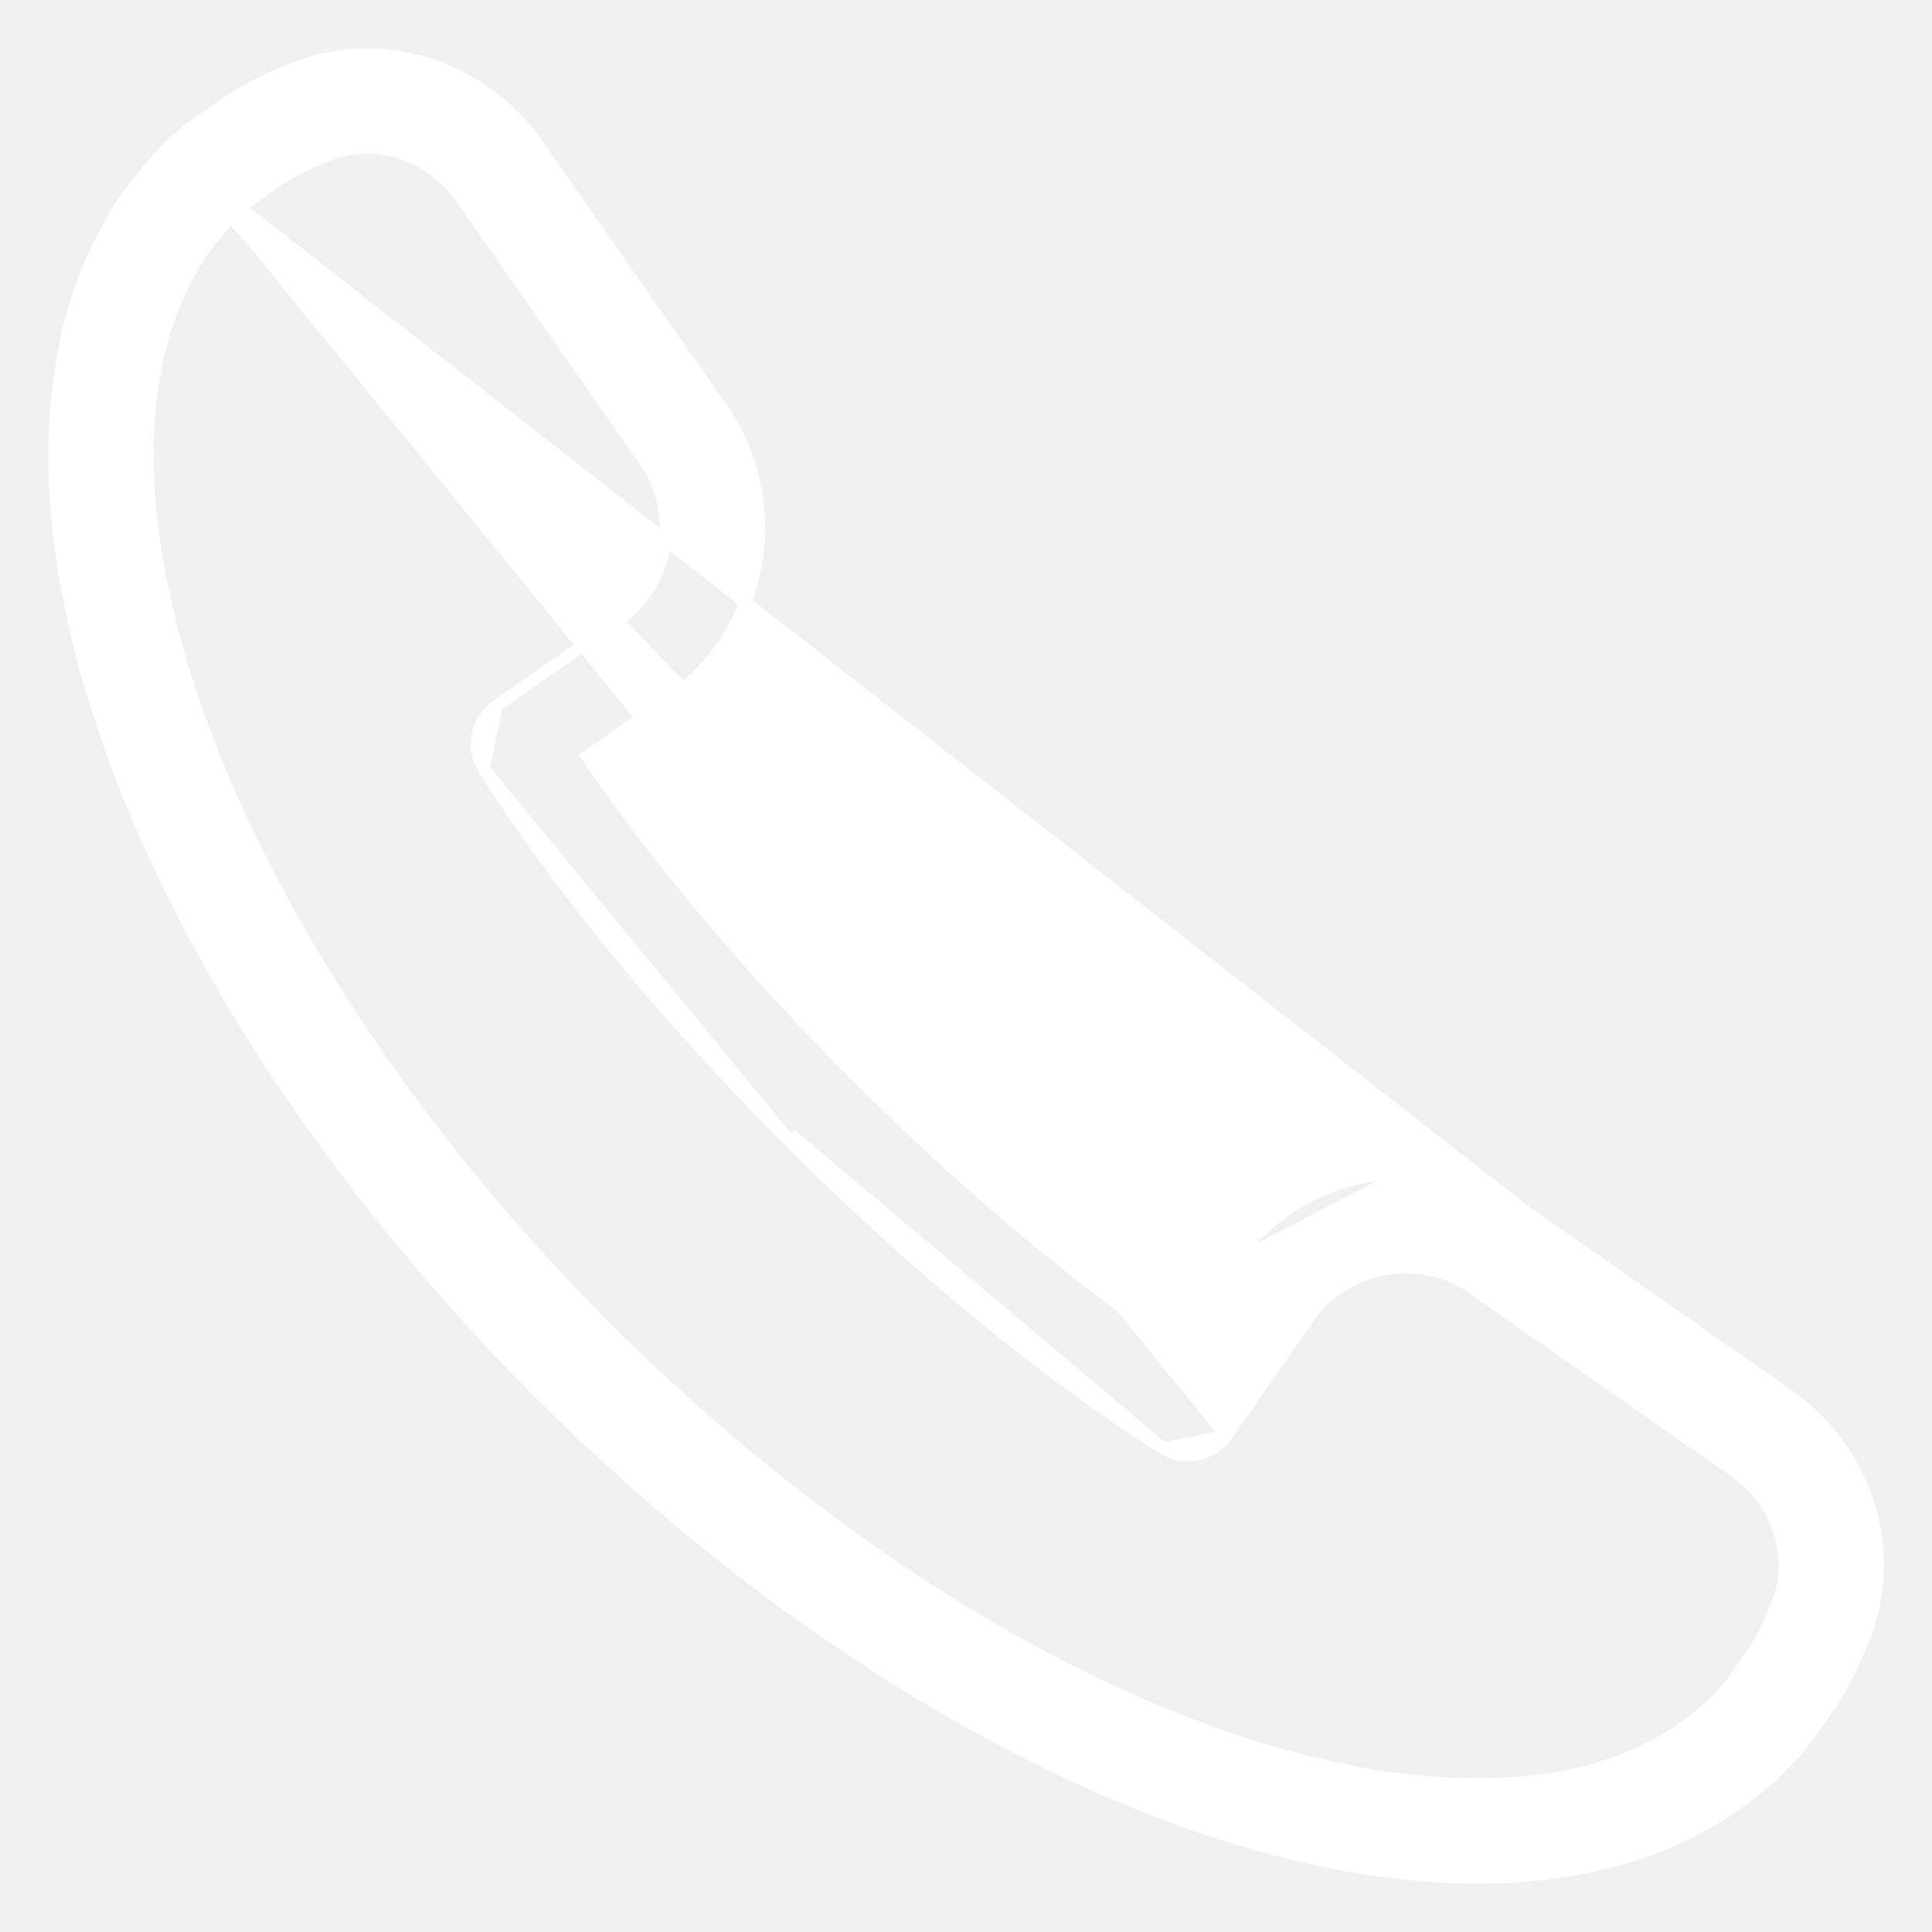
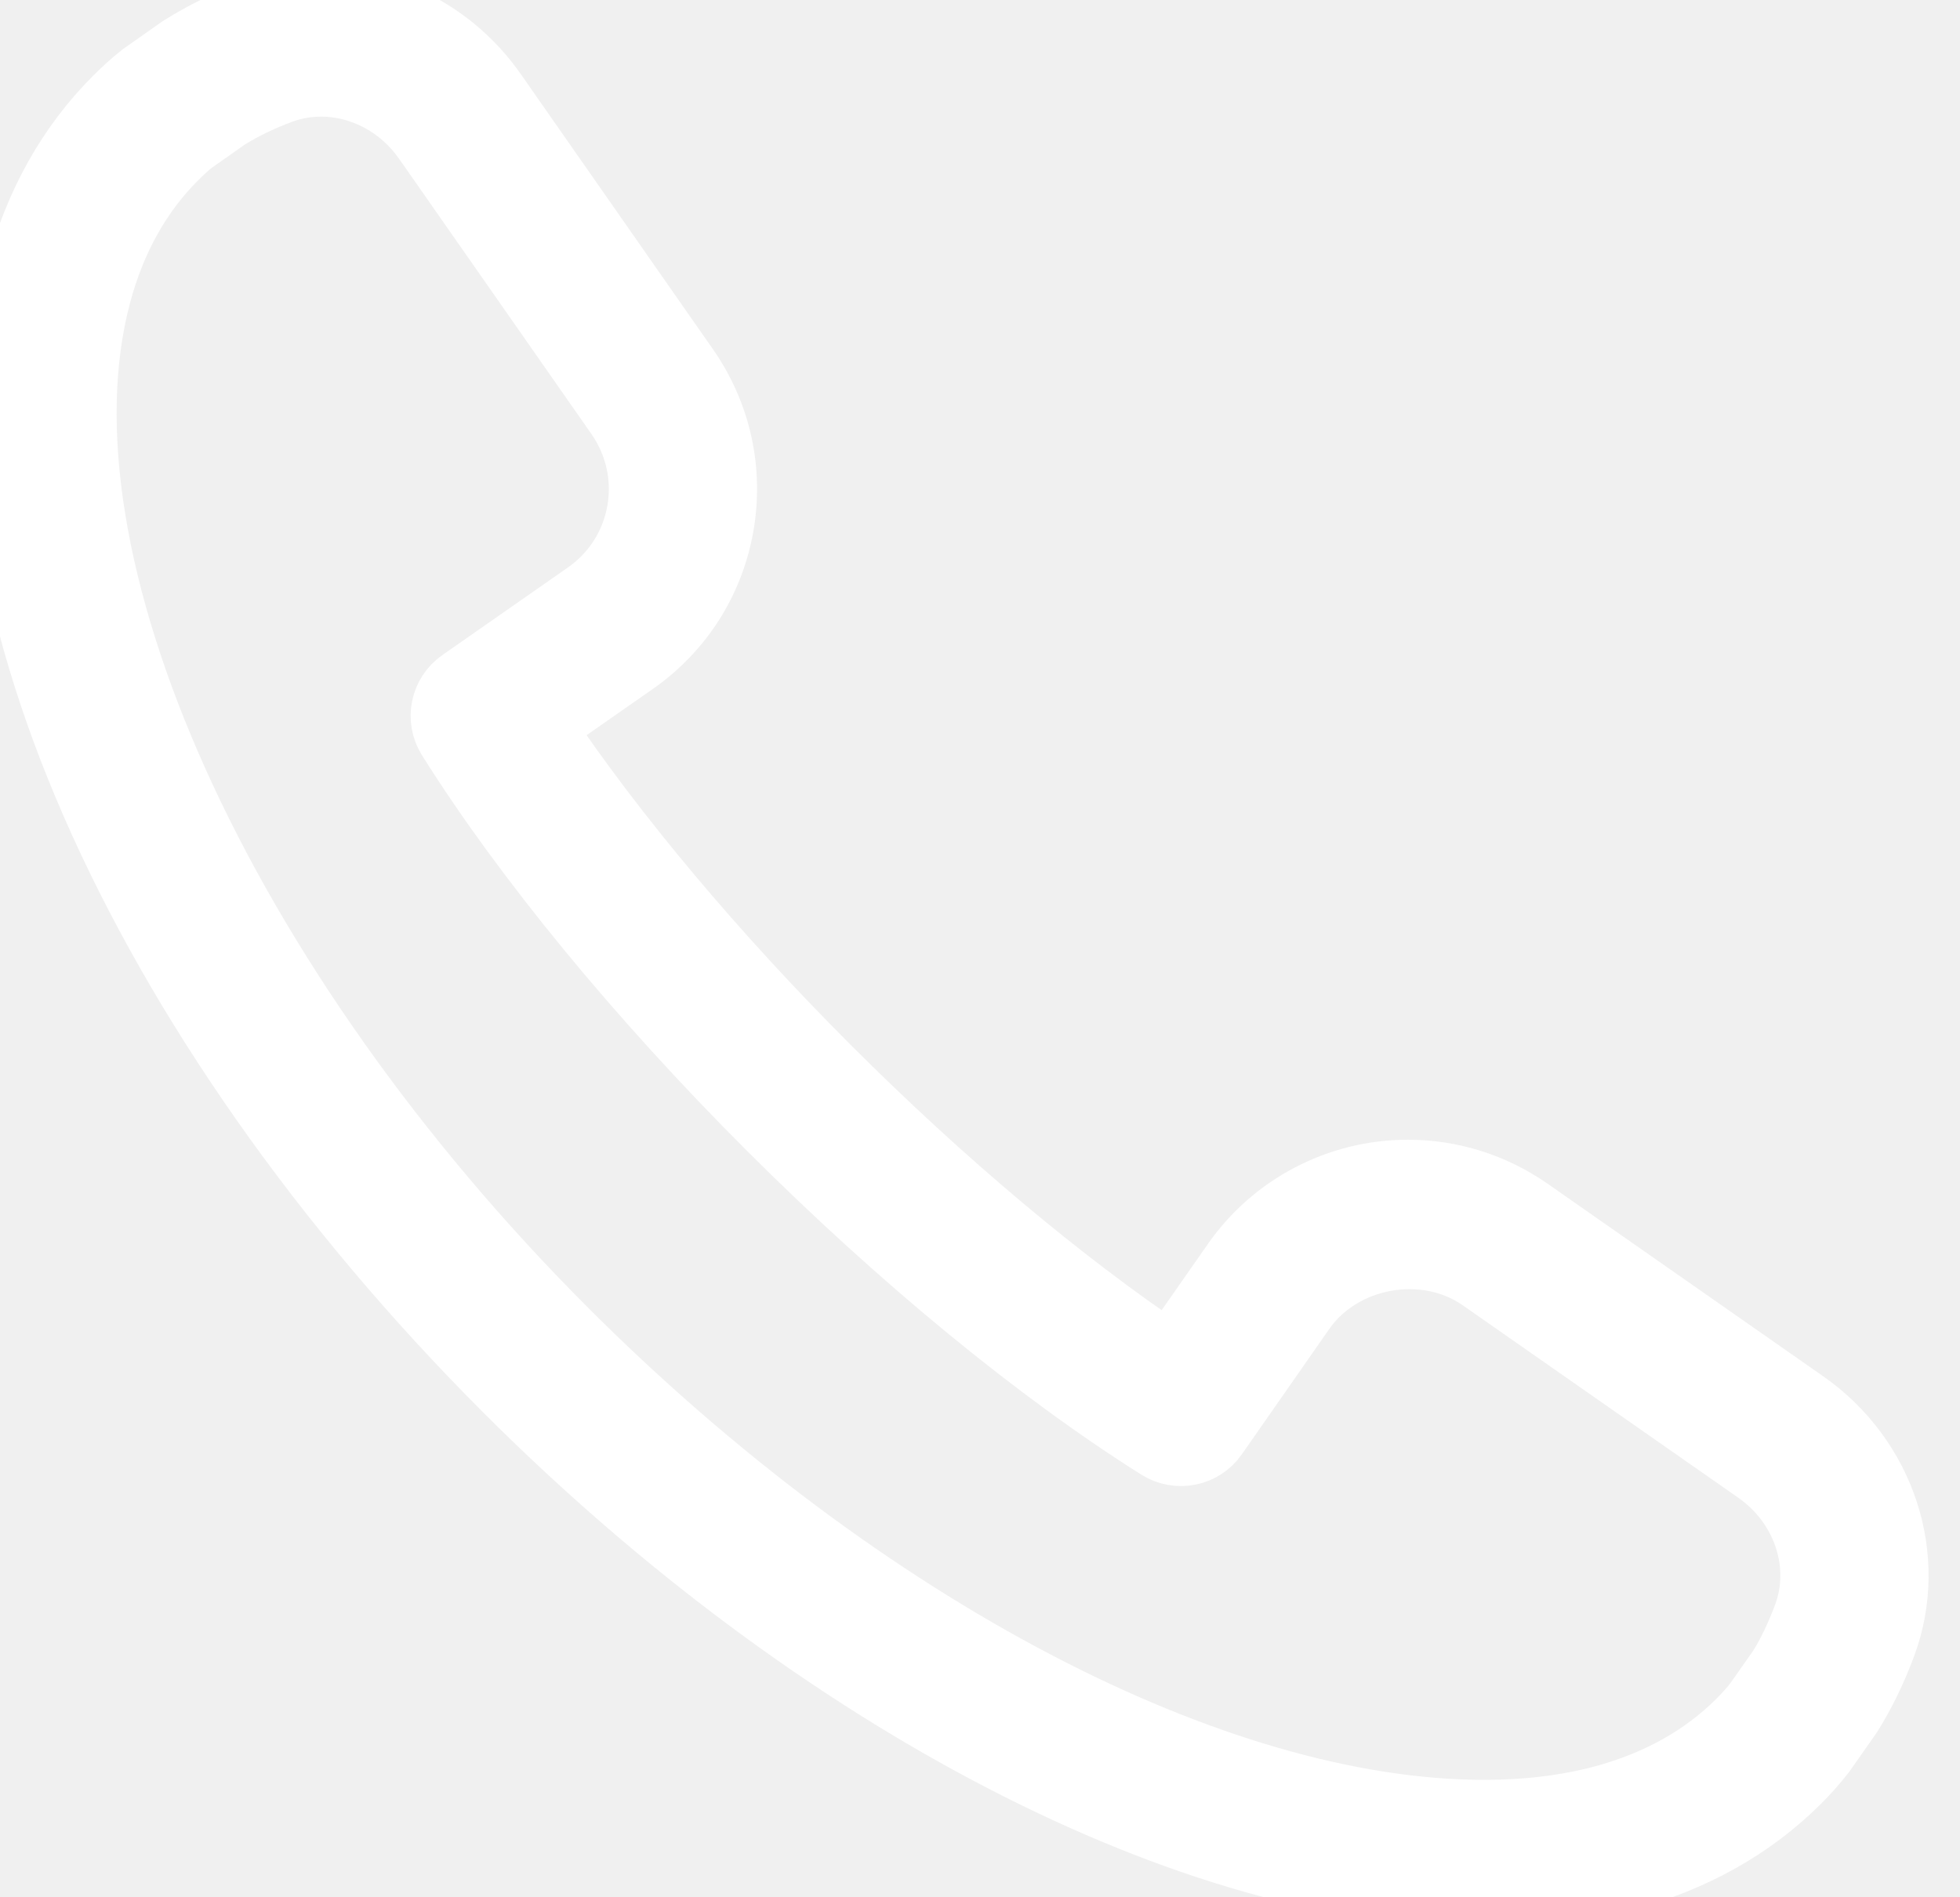
- <svg xmlns="http://www.w3.org/2000/svg" width="32" height="32" viewBox="0 0 32 32" fill="none">
-   <path d="M25.25 20.054L25.25 20.054L29.606 23.098L29.549 23.18L29.606 23.098C30.895 23.998 31.43 25.625 30.901 27.055L30.901 27.056C30.75 27.463 30.567 27.84 30.355 28.177L30.353 28.181L30.353 28.181L29.929 28.786L29.926 28.79L29.926 28.79C29.786 28.97 29.656 29.113 29.52 29.249C28.773 29.997 27.828 30.526 26.715 30.823L26.715 30.823C26.027 31.007 25.274 31.1 24.478 31.1H24.478H24.478H24.478H24.477H24.477H24.477H24.477H24.477H24.477H24.477H24.477H24.477H24.477H24.477H24.477H24.477H24.477H24.477H24.477H24.477C19.831 31.099 13.878 28.014 8.934 23.069C5.988 20.123 3.734 16.867 2.374 13.755C1.015 10.645 0.544 7.669 1.179 5.288L1.179 5.288C1.477 4.175 2.006 3.231 2.753 2.484L25.25 20.054ZM25.25 20.054C24.663 19.645 23.978 19.429 23.267 19.429M25.25 20.054L23.267 19.429M3.845 3.576L3.845 3.576C3.295 4.126 2.899 4.835 2.671 5.687C2.122 7.748 2.591 10.453 3.889 13.335C5.186 16.213 7.302 19.253 10.026 21.977C14.71 26.66 20.25 29.555 24.478 29.555C25.142 29.555 25.761 29.479 26.316 29.331C27.168 29.104 27.877 28.708 28.427 28.158C28.519 28.065 28.607 27.971 28.686 27.869L29.067 27.326C29.202 27.109 29.338 26.828 29.452 26.519C29.735 25.754 29.439 24.865 28.721 24.363C28.721 24.363 28.721 24.363 28.721 24.363L24.366 21.321C23.526 20.735 22.278 20.96 21.695 21.795L21.695 21.795L20.312 23.778L3.845 3.576ZM3.845 3.576C3.938 3.483 4.032 3.396 4.107 3.336L4.648 2.955C4.896 2.8 5.177 2.664 5.483 2.551C5.673 2.481 5.873 2.445 6.077 2.445C6.687 2.445 7.272 2.756 7.639 3.281C7.639 3.281 7.639 3.281 7.639 3.281L10.681 7.636C10.681 7.636 10.681 7.636 10.682 7.636C10.976 8.059 11.089 8.568 10.999 9.072C10.91 9.575 10.63 10.014 10.208 10.307L10.208 10.307M3.845 3.576L10.208 10.307M10.208 10.307L8.225 11.691L8.225 11.691M10.208 10.307L8.225 11.691M8.225 11.691C7.887 11.927 7.794 12.386 8.013 12.735L8.013 12.735M8.225 11.691L8.013 12.735M8.013 12.735C9.218 14.652 11.021 16.846 13.089 18.913M8.013 12.735L13.089 18.913M19.267 23.99L19.267 23.99C17.351 22.785 15.158 20.982 13.089 18.913C13.089 18.913 13.089 18.913 13.089 18.913M19.267 23.99L13.16 18.843L13.089 18.913M19.267 23.99C19.616 24.208 20.076 24.115 20.312 23.778L19.267 23.99ZM23.267 19.429C22.136 19.429 21.075 19.984 20.429 20.912L23.267 19.429ZM3.186 2.096C3.032 2.217 2.889 2.348 2.753 2.484L20.429 20.912L19.474 22.28C17.806 21.152 15.952 19.591 14.181 17.821C12.412 16.051 10.851 14.197 9.723 12.529L11.091 11.574C11.851 11.045 12.359 10.252 12.52 9.342L12.52 9.341C12.681 8.432 12.478 7.513 11.948 6.753L11.948 6.753L8.906 2.397L8.906 2.396C8.251 1.46 7.194 0.9 6.077 0.9C5.689 0.9 5.309 0.968 4.948 1.102L4.948 1.102C4.543 1.251 4.166 1.435 3.796 1.667L3.796 1.667L3.792 1.67L3.19 2.094L3.19 2.094L3.186 2.096Z" fill="white" stroke="white" stroke-width="0.2" />
+ <svg xmlns="http://www.w3.org/2000/svg" width="31" height="30" viewBox="0 0 31 30" fill="none">
+   <path d="M28.549 22.18L24.193 19.136C23.623 18.739 22.957 18.529 22.267 18.529C21.169 18.529 20.138 19.068 19.511 19.969L18.499 21.418C16.805 20.281 14.914 18.694 13.111 16.892C11.308 15.089 9.722 13.198 8.585 11.504L10.034 10.492C10.772 9.978 11.265 9.208 11.422 8.324C11.578 7.441 11.381 6.549 10.866 5.81L7.824 1.454C7.187 0.544 6.161 0 5.077 0C4.701 0 4.333 0.066 3.982 0.196C3.584 0.343 3.213 0.523 2.849 0.752L2.248 1.175C2.097 1.292 1.958 1.42 1.824 1.554C1.09 2.288 0.569 3.216 0.275 4.314C-0.978 9.014 2.128 16.122 8.005 21.998C12.94 26.933 18.869 29.999 23.477 30H23.478C24.267 30 25.011 29.908 25.689 29.727C26.787 29.433 27.715 28.913 28.45 28.178C28.583 28.045 28.71 27.905 28.847 27.729L29.271 27.124C29.478 26.793 29.658 26.422 29.807 26.021C30.32 24.635 29.802 23.055 28.549 22.18ZM28.546 25.554C28.429 25.869 28.29 26.157 28.151 26.381L27.766 26.929C27.683 27.036 27.592 27.134 27.498 27.228C26.934 27.792 26.208 28.196 25.342 28.428C24.777 28.578 24.15 28.655 23.478 28.655C19.212 28.655 13.648 25.74 8.955 21.047C3.493 15.585 0.458 8.847 1.574 4.661C1.806 3.795 2.21 3.069 2.774 2.505C2.869 2.41 2.967 2.319 3.047 2.256L3.592 1.872C3.848 1.712 4.136 1.573 4.449 1.457C4.65 1.383 4.861 1.345 5.077 1.345C5.722 1.345 6.336 1.674 6.721 2.224L9.764 6.579C10.073 7.023 10.192 7.559 10.098 8.089C10.004 8.619 9.708 9.081 9.265 9.389L7.282 10.773C6.988 10.978 6.907 11.378 7.098 11.682C8.298 13.591 10.095 15.779 12.16 17.843C14.224 19.907 16.412 21.705 18.32 22.905C18.625 23.095 19.025 23.014 19.23 22.721L20.613 20.738C21.227 19.857 22.538 19.621 23.423 20.239L27.778 23.281C28.531 23.807 28.846 24.742 28.546 25.554Z" fill="white" />
+   <path d="M28.549 22.18L24.193 19.136C23.623 18.739 22.957 18.529 22.267 18.529C21.169 18.529 20.138 19.068 19.511 19.969L18.499 21.418C16.805 20.281 14.914 18.694 13.111 16.892C11.308 15.089 9.722 13.198 8.585 11.504L10.034 10.492C10.772 9.978 11.265 9.208 11.422 8.324C11.578 7.441 11.381 6.549 10.866 5.81L7.824 1.454C7.187 0.544 6.161 0 5.077 0C4.701 0 4.333 0.066 3.982 0.196C3.584 0.343 3.213 0.523 2.849 0.752L2.248 1.175C2.097 1.292 1.958 1.42 1.824 1.554C1.09 2.288 0.569 3.216 0.275 4.314C-0.978 9.014 2.128 16.122 8.005 21.998C12.94 26.933 18.869 29.999 23.477 30H23.478C24.267 30 25.011 29.908 25.689 29.727C26.787 29.433 27.715 28.913 28.45 28.178C28.583 28.045 28.71 27.905 28.847 27.729L29.271 27.124C29.478 26.793 29.658 26.422 29.807 26.021C30.32 24.635 29.802 23.055 28.549 22.18ZM28.546 25.554C28.429 25.869 28.29 26.157 28.151 26.381L27.766 26.929C27.683 27.036 27.592 27.134 27.498 27.228C26.934 27.792 26.208 28.196 25.342 28.428C24.777 28.578 24.15 28.655 23.478 28.655C19.212 28.655 13.648 25.74 8.955 21.047C3.493 15.585 0.458 8.847 1.574 4.661C1.806 3.795 2.21 3.069 2.774 2.505C2.869 2.41 2.967 2.319 3.047 2.256L3.592 1.872C3.848 1.712 4.136 1.573 4.449 1.457C4.65 1.383 4.861 1.345 5.077 1.345C5.722 1.345 6.336 1.674 6.721 2.224L9.764 6.579C10.073 7.023 10.192 7.559 10.098 8.089C10.004 8.619 9.708 9.081 9.265 9.389L7.282 10.773C6.988 10.978 6.907 11.378 7.098 11.682C8.298 13.591 10.095 15.779 12.16 17.843C14.224 19.907 16.412 21.705 18.32 22.905C18.625 23.095 19.025 23.014 19.23 22.721L20.613 20.738C21.227 19.857 22.538 19.621 23.423 20.239L27.778 23.281C28.531 23.807 28.846 24.742 28.546 25.554Z" stroke="white" />
</svg>
